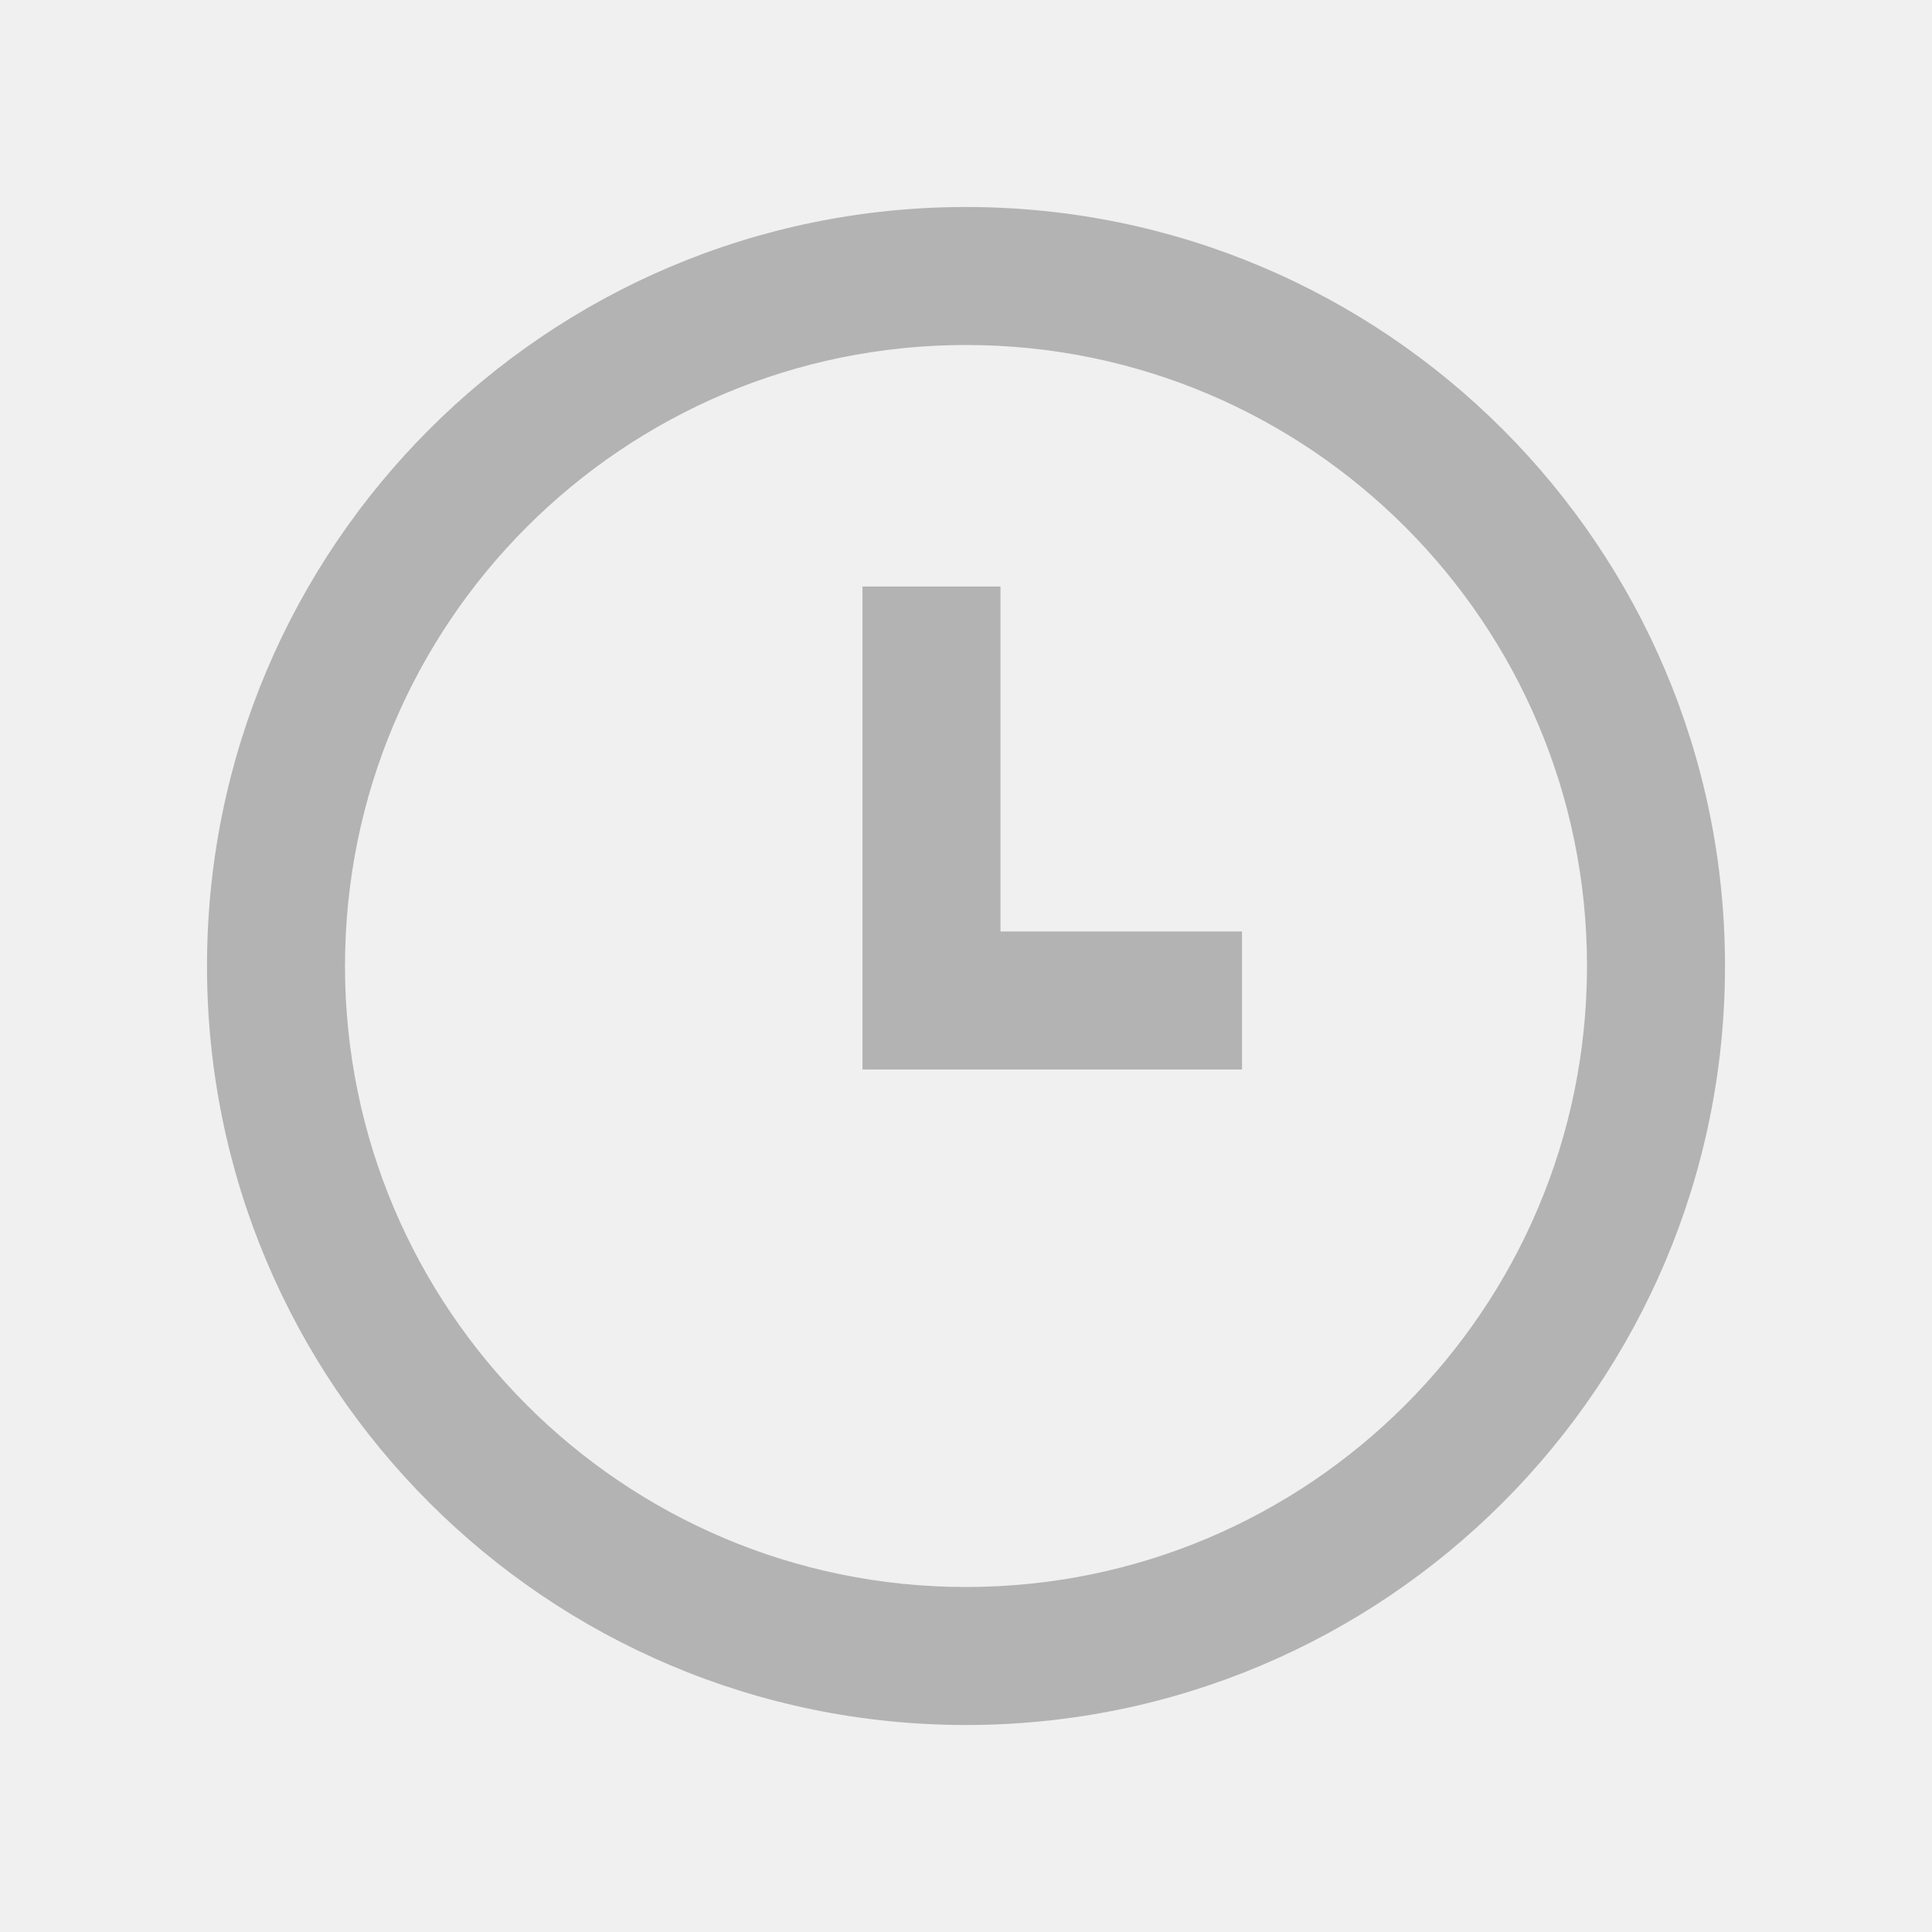
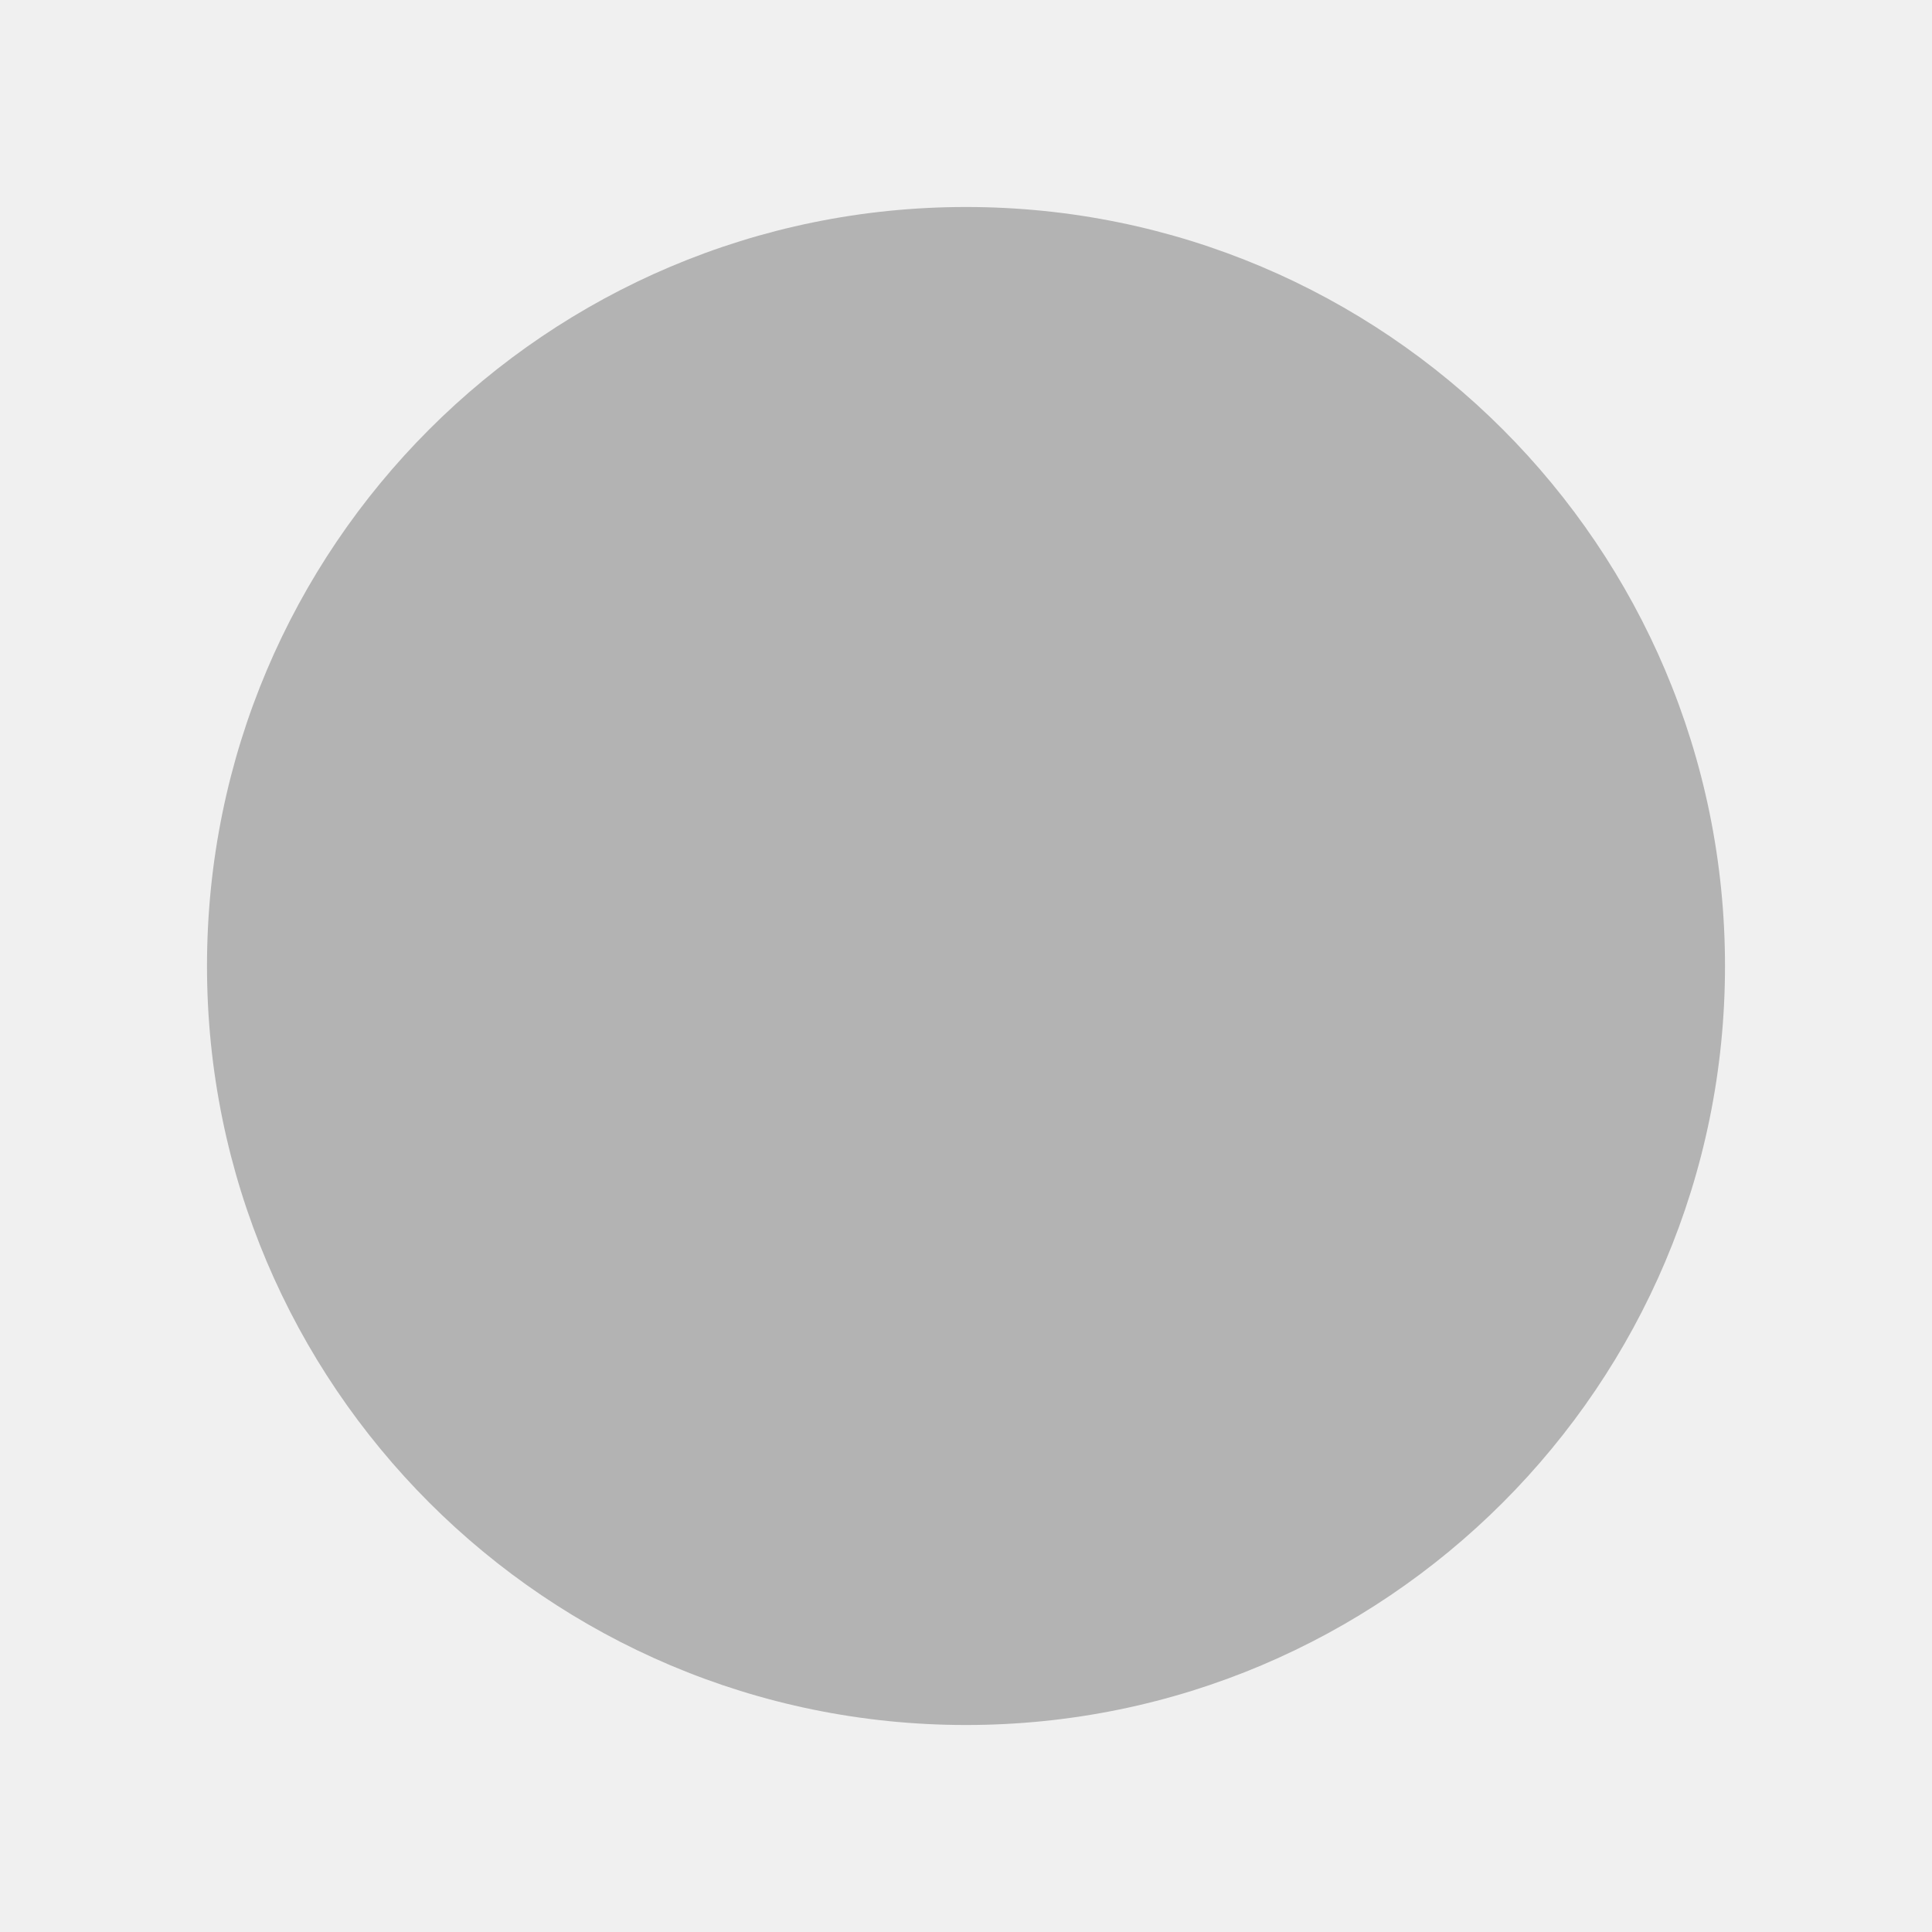
<svg xmlns="http://www.w3.org/2000/svg" width="28" height="28" viewBox="0 0 28 28" fill="none">
-   <g clip-path="url(#clip0_5376_1439)">
-     <path fill-rule="evenodd" clip-rule="evenodd" d="M23 14C23 18.971 18.971 23 14 23C9.029 23 5 18.971 5 14C5 9.029 9.029 5 14 5C18.971 5 23 9.029 23 14ZM25 14C25 20.075 20.075 25 14 25C7.925 25 3 20.075 3 14C3 7.925 7.925 3 14 3C20.075 3 25 7.925 25 14ZM14.5 8.5H12.5V15.5H18V13.5H14.5V8.5Z" fill="#B3B3B3" />
+   <g clipPath="url(#clip0_5376_1439)">
+     <path fillRule="evenodd" clipRule="evenodd" d="M23 14C23 18.971 18.971 23 14 23C9.029 23 5 18.971 5 14C5 9.029 9.029 5 14 5C18.971 5 23 9.029 23 14ZM25 14C25 20.075 20.075 25 14 25C7.925 25 3 20.075 3 14C3 7.925 7.925 3 14 3C20.075 3 25 7.925 25 14ZM14.5 8.5H12.5V15.5H18V13.5H14.5V8.5Z" fill="#B3B3B3" />
  </g>
  <defs>
    <clipPath id="clip0_5376_1439">
      <rect width="28" height="28" fill="white" />
    </clipPath>
  </defs>
</svg>
